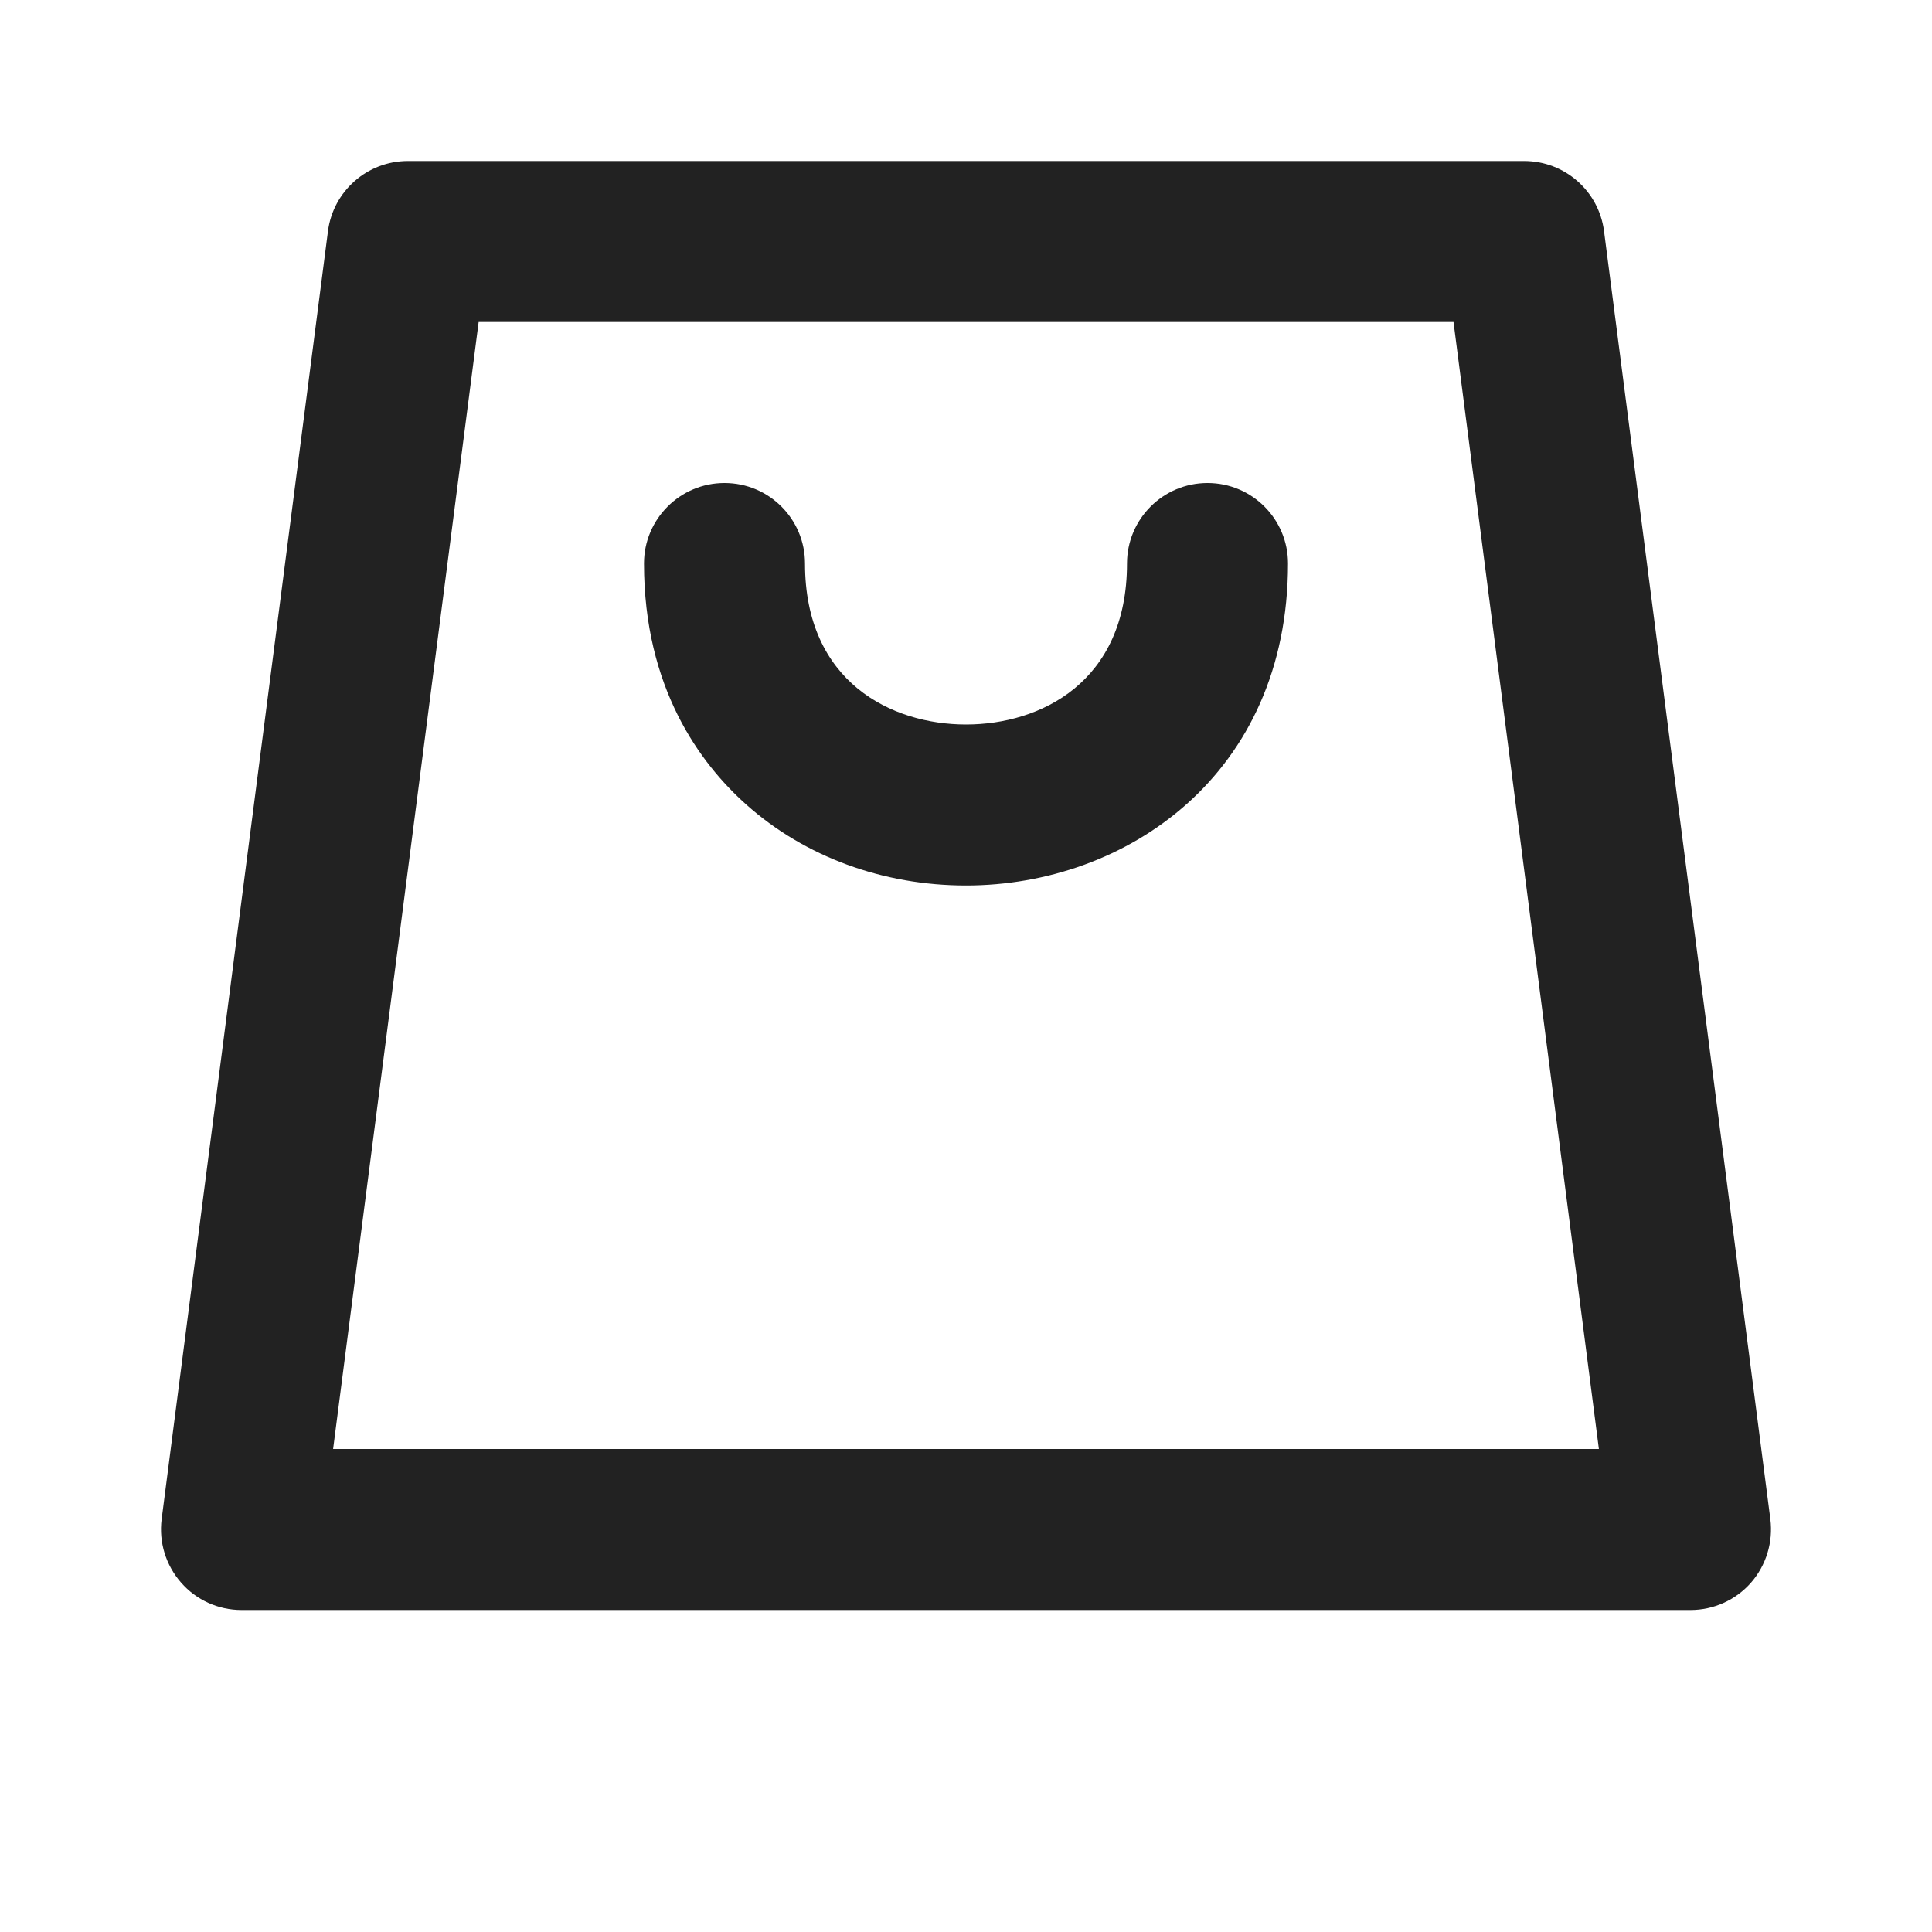
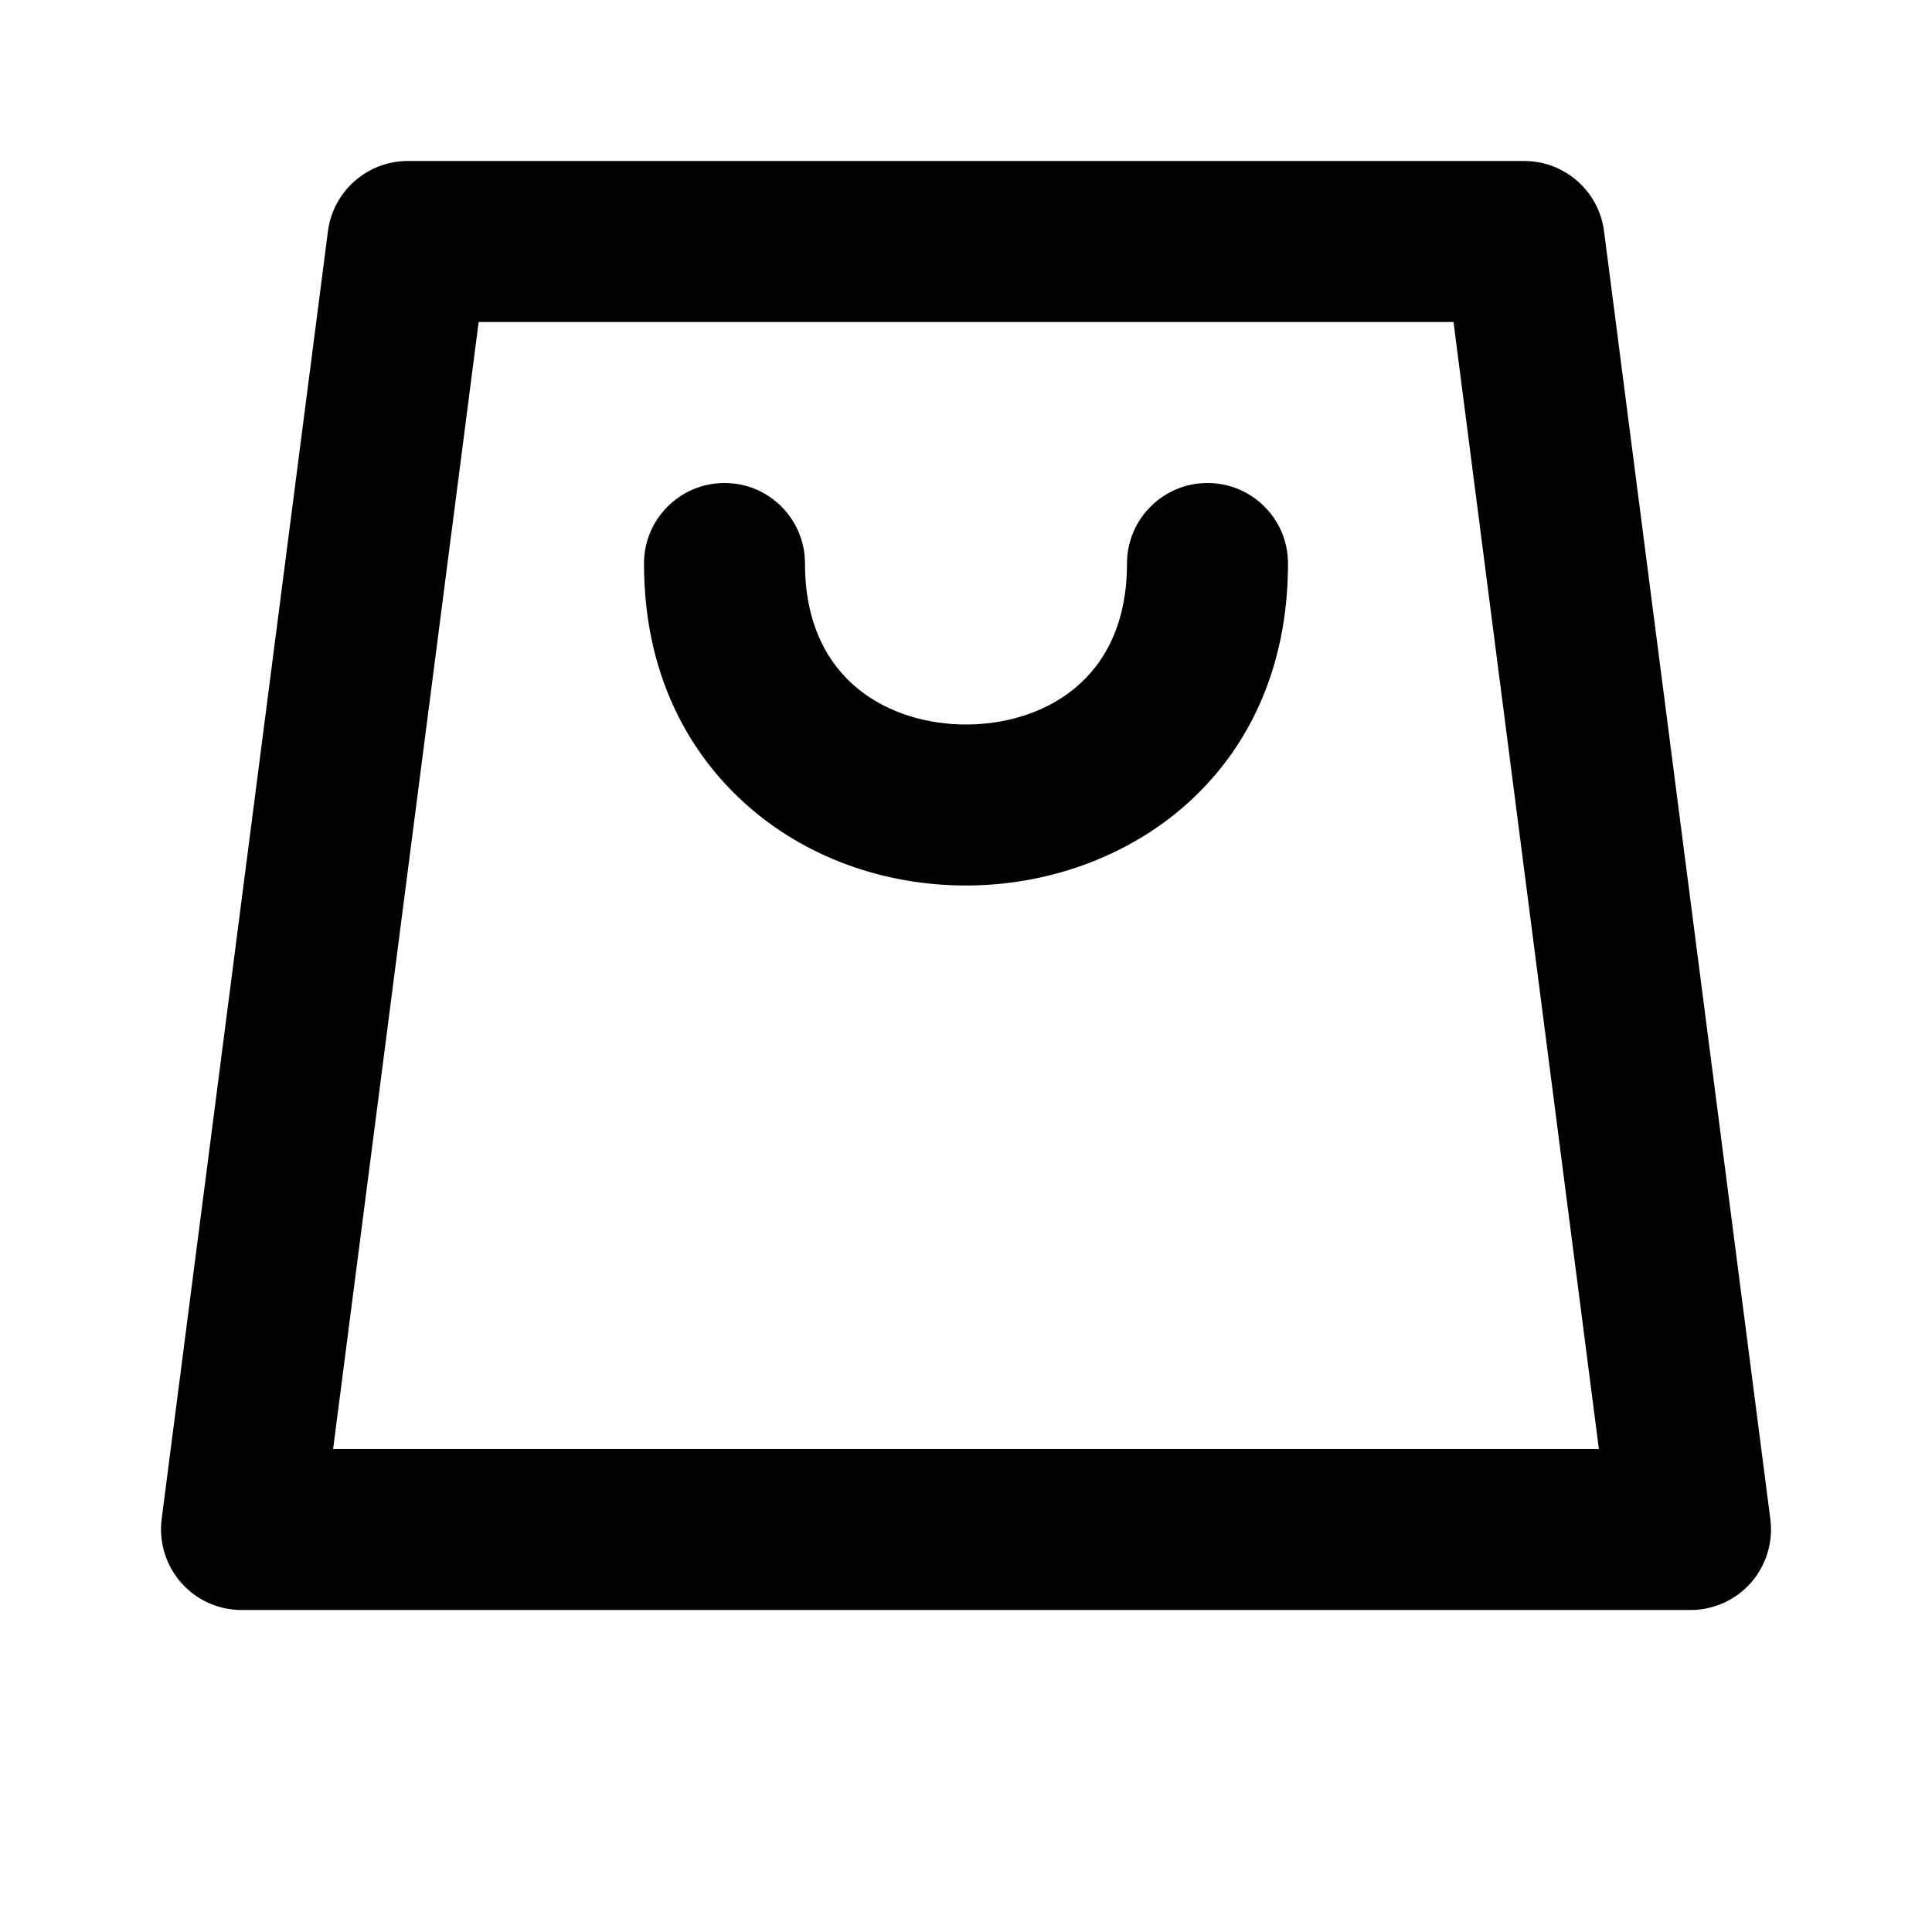
<svg xmlns="http://www.w3.org/2000/svg" width="12" height="12" viewBox="0 0 12 12">
-   <path d="M9.963 1.436C9.931 1.187 9.719 1 9.467 1H2.533C2.282 1 2.069 1.187 2.037 1.436L1.004 9.436C0.986 9.579 1.03 9.722 1.125 9.83C1.219 9.938 1.356 10 1.5 10H10.5C10.644 10 10.781 9.938 10.876 9.83C10.97 9.722 11.014 9.579 10.996 9.436L9.963 1.436ZM2.069 9L2.973 2H9.028L9.931 9H2.069Z" fill="#222222" />
-   <path d="M7.5 3C7.224 3 7 3.224 7 3.5C7 4.238 6.462 4.5 6 4.5C5.539 4.5 5 4.238 5 3.5C5 3.224 4.777 3 4.5 3C4.224 3 4 3.224 4 3.5C4 4.271 4.347 4.741 4.637 4.999C5 5.322 5.485 5.5 6 5.5C6.994 5.5 8 4.813 8 3.5C8 3.224 7.777 3 7.5 3Z" fill="#222222" />
+   <path d="M9.963 1.436C9.931 1.187 9.719 1 9.467 1H2.533C2.282 1 2.069 1.187 2.037 1.436L1.004 9.436C0.986 9.579 1.03 9.722 1.125 9.83C1.219 9.938 1.356 10 1.5 10H10.5C10.644 10 10.781 9.938 10.876 9.83C10.97 9.722 11.014 9.579 10.996 9.436L9.963 1.436ZM2.069 9L2.973 2H9.028L9.931 9H2.069Z" />
+   <path d="M7.5 3C7.224 3 7 3.224 7 3.5C7 4.238 6.462 4.5 6 4.5C5.539 4.5 5 4.238 5 3.5C5 3.224 4.777 3 4.5 3C4.224 3 4 3.224 4 3.5C4 4.271 4.347 4.741 4.637 4.999C5 5.322 5.485 5.5 6 5.5C6.994 5.5 8 4.813 8 3.5C8 3.224 7.777 3 7.5 3Z" />
</svg>
